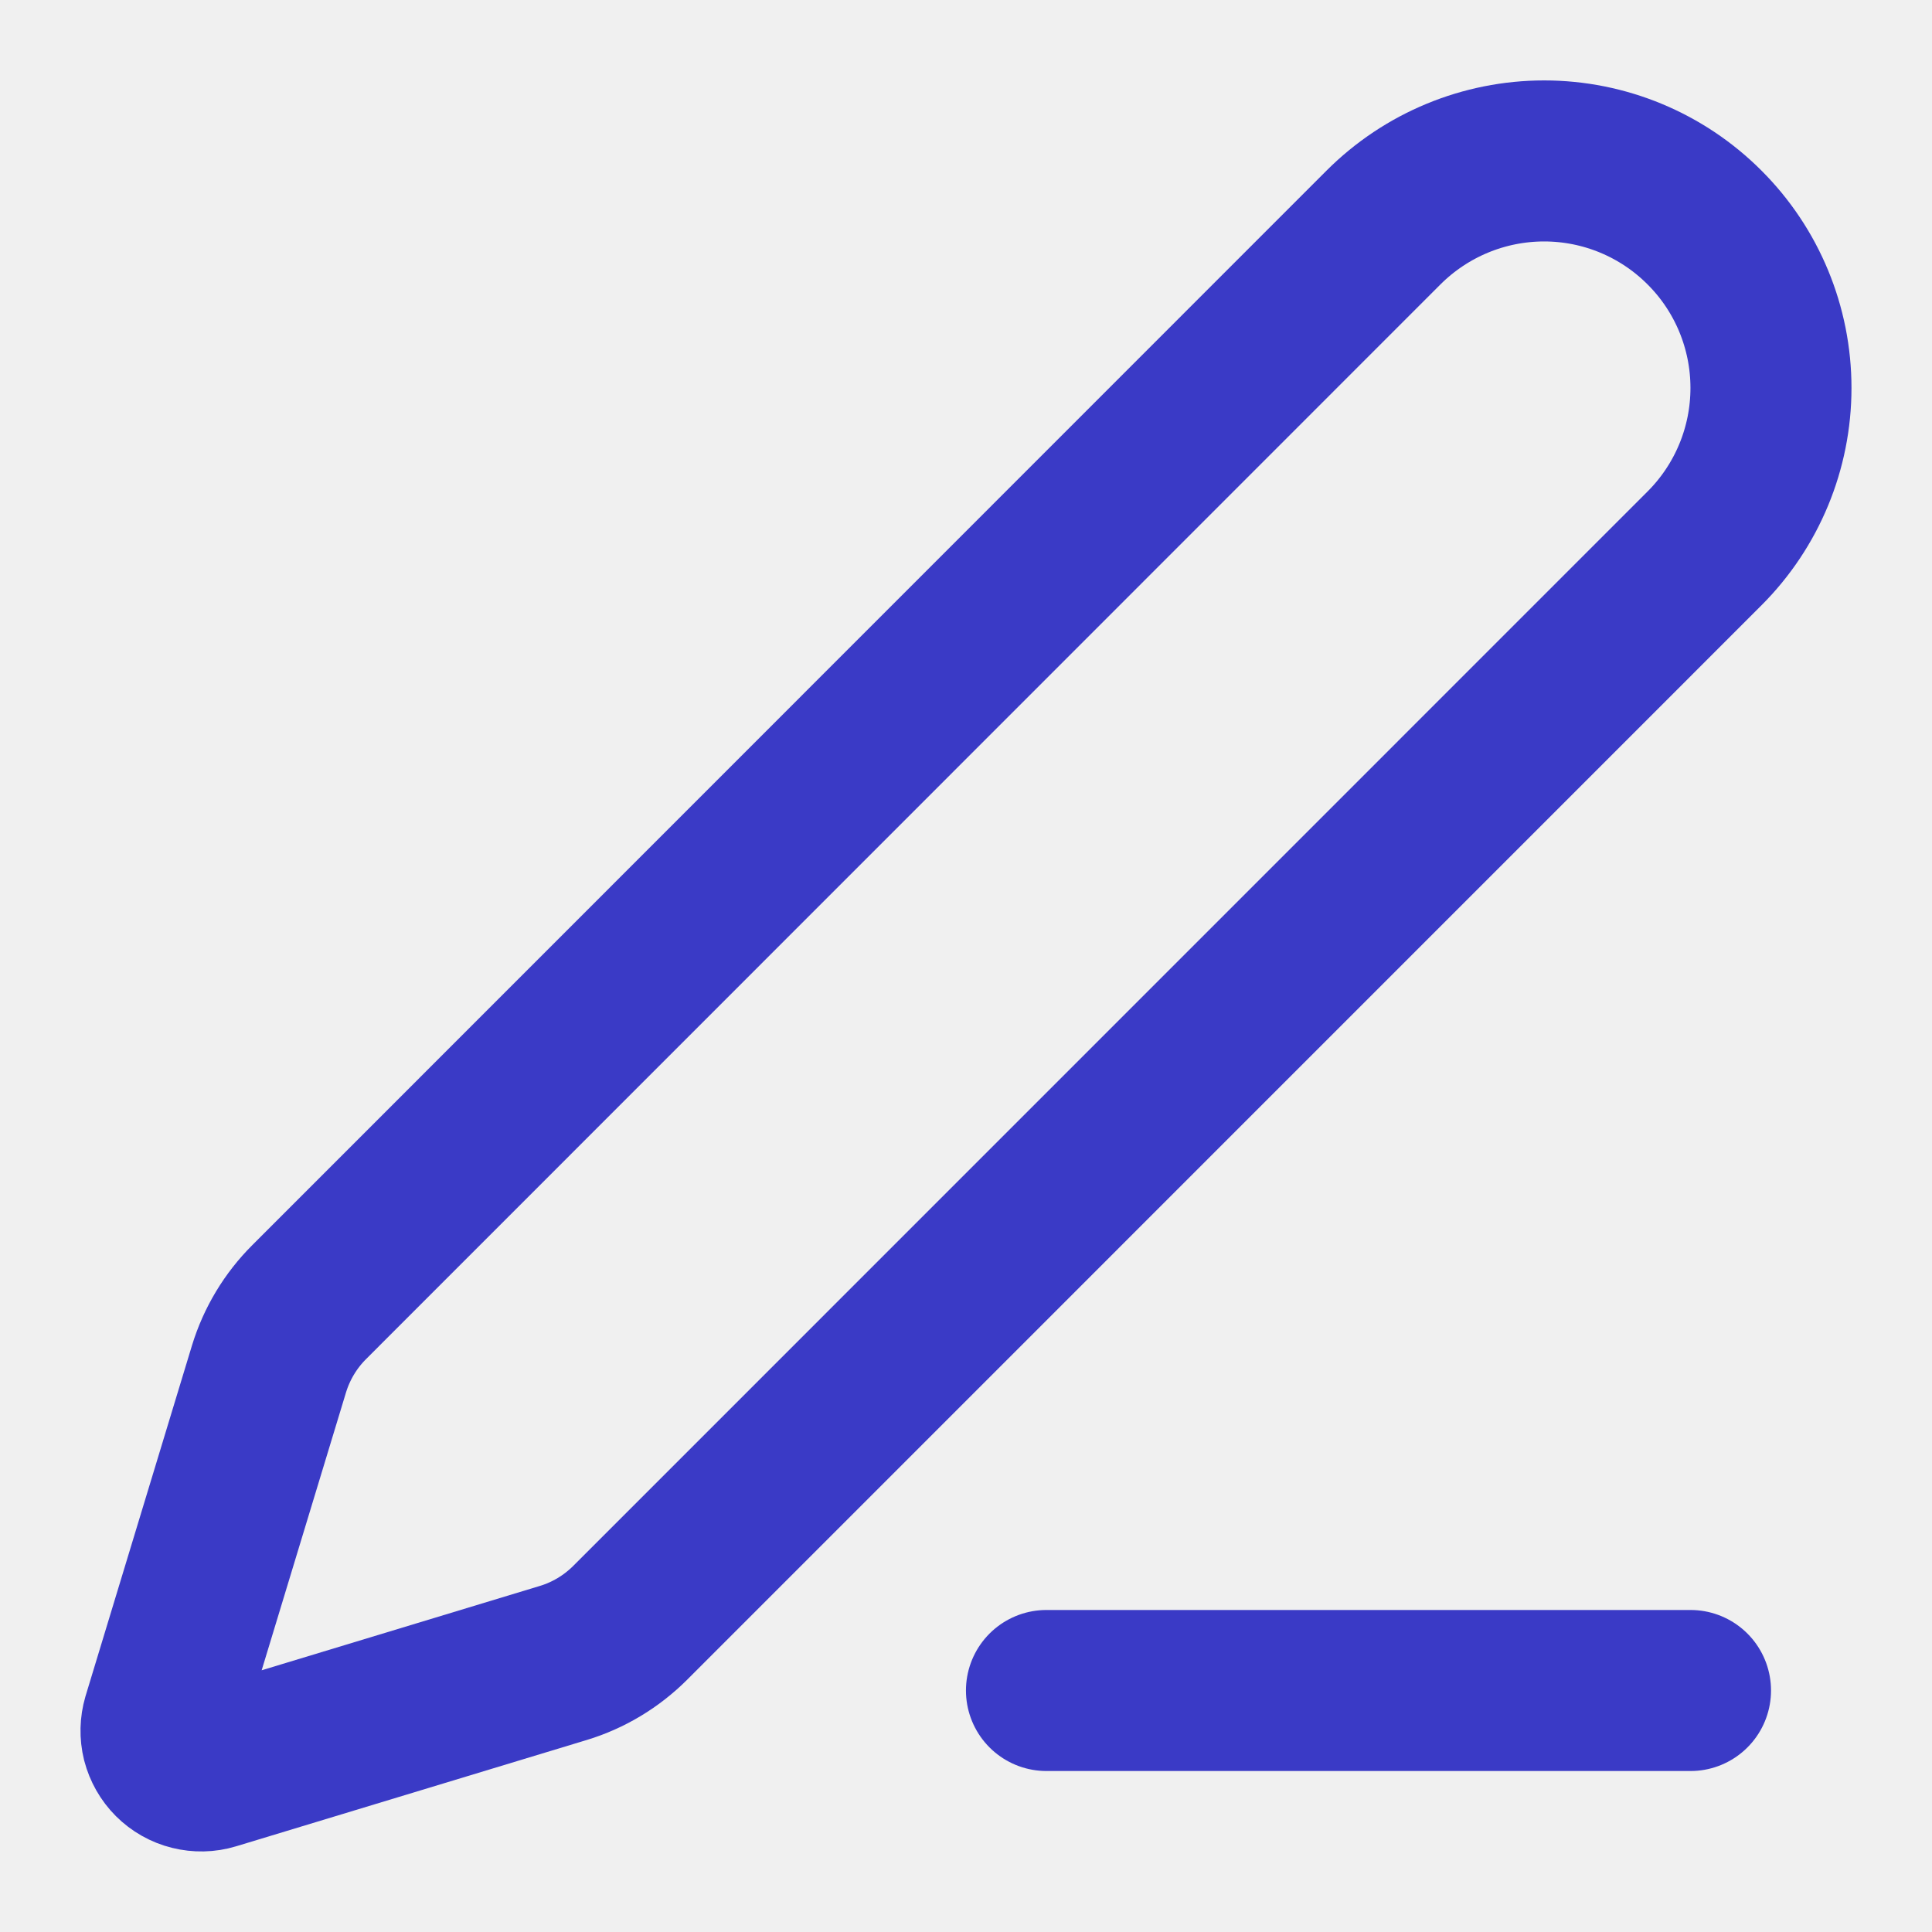
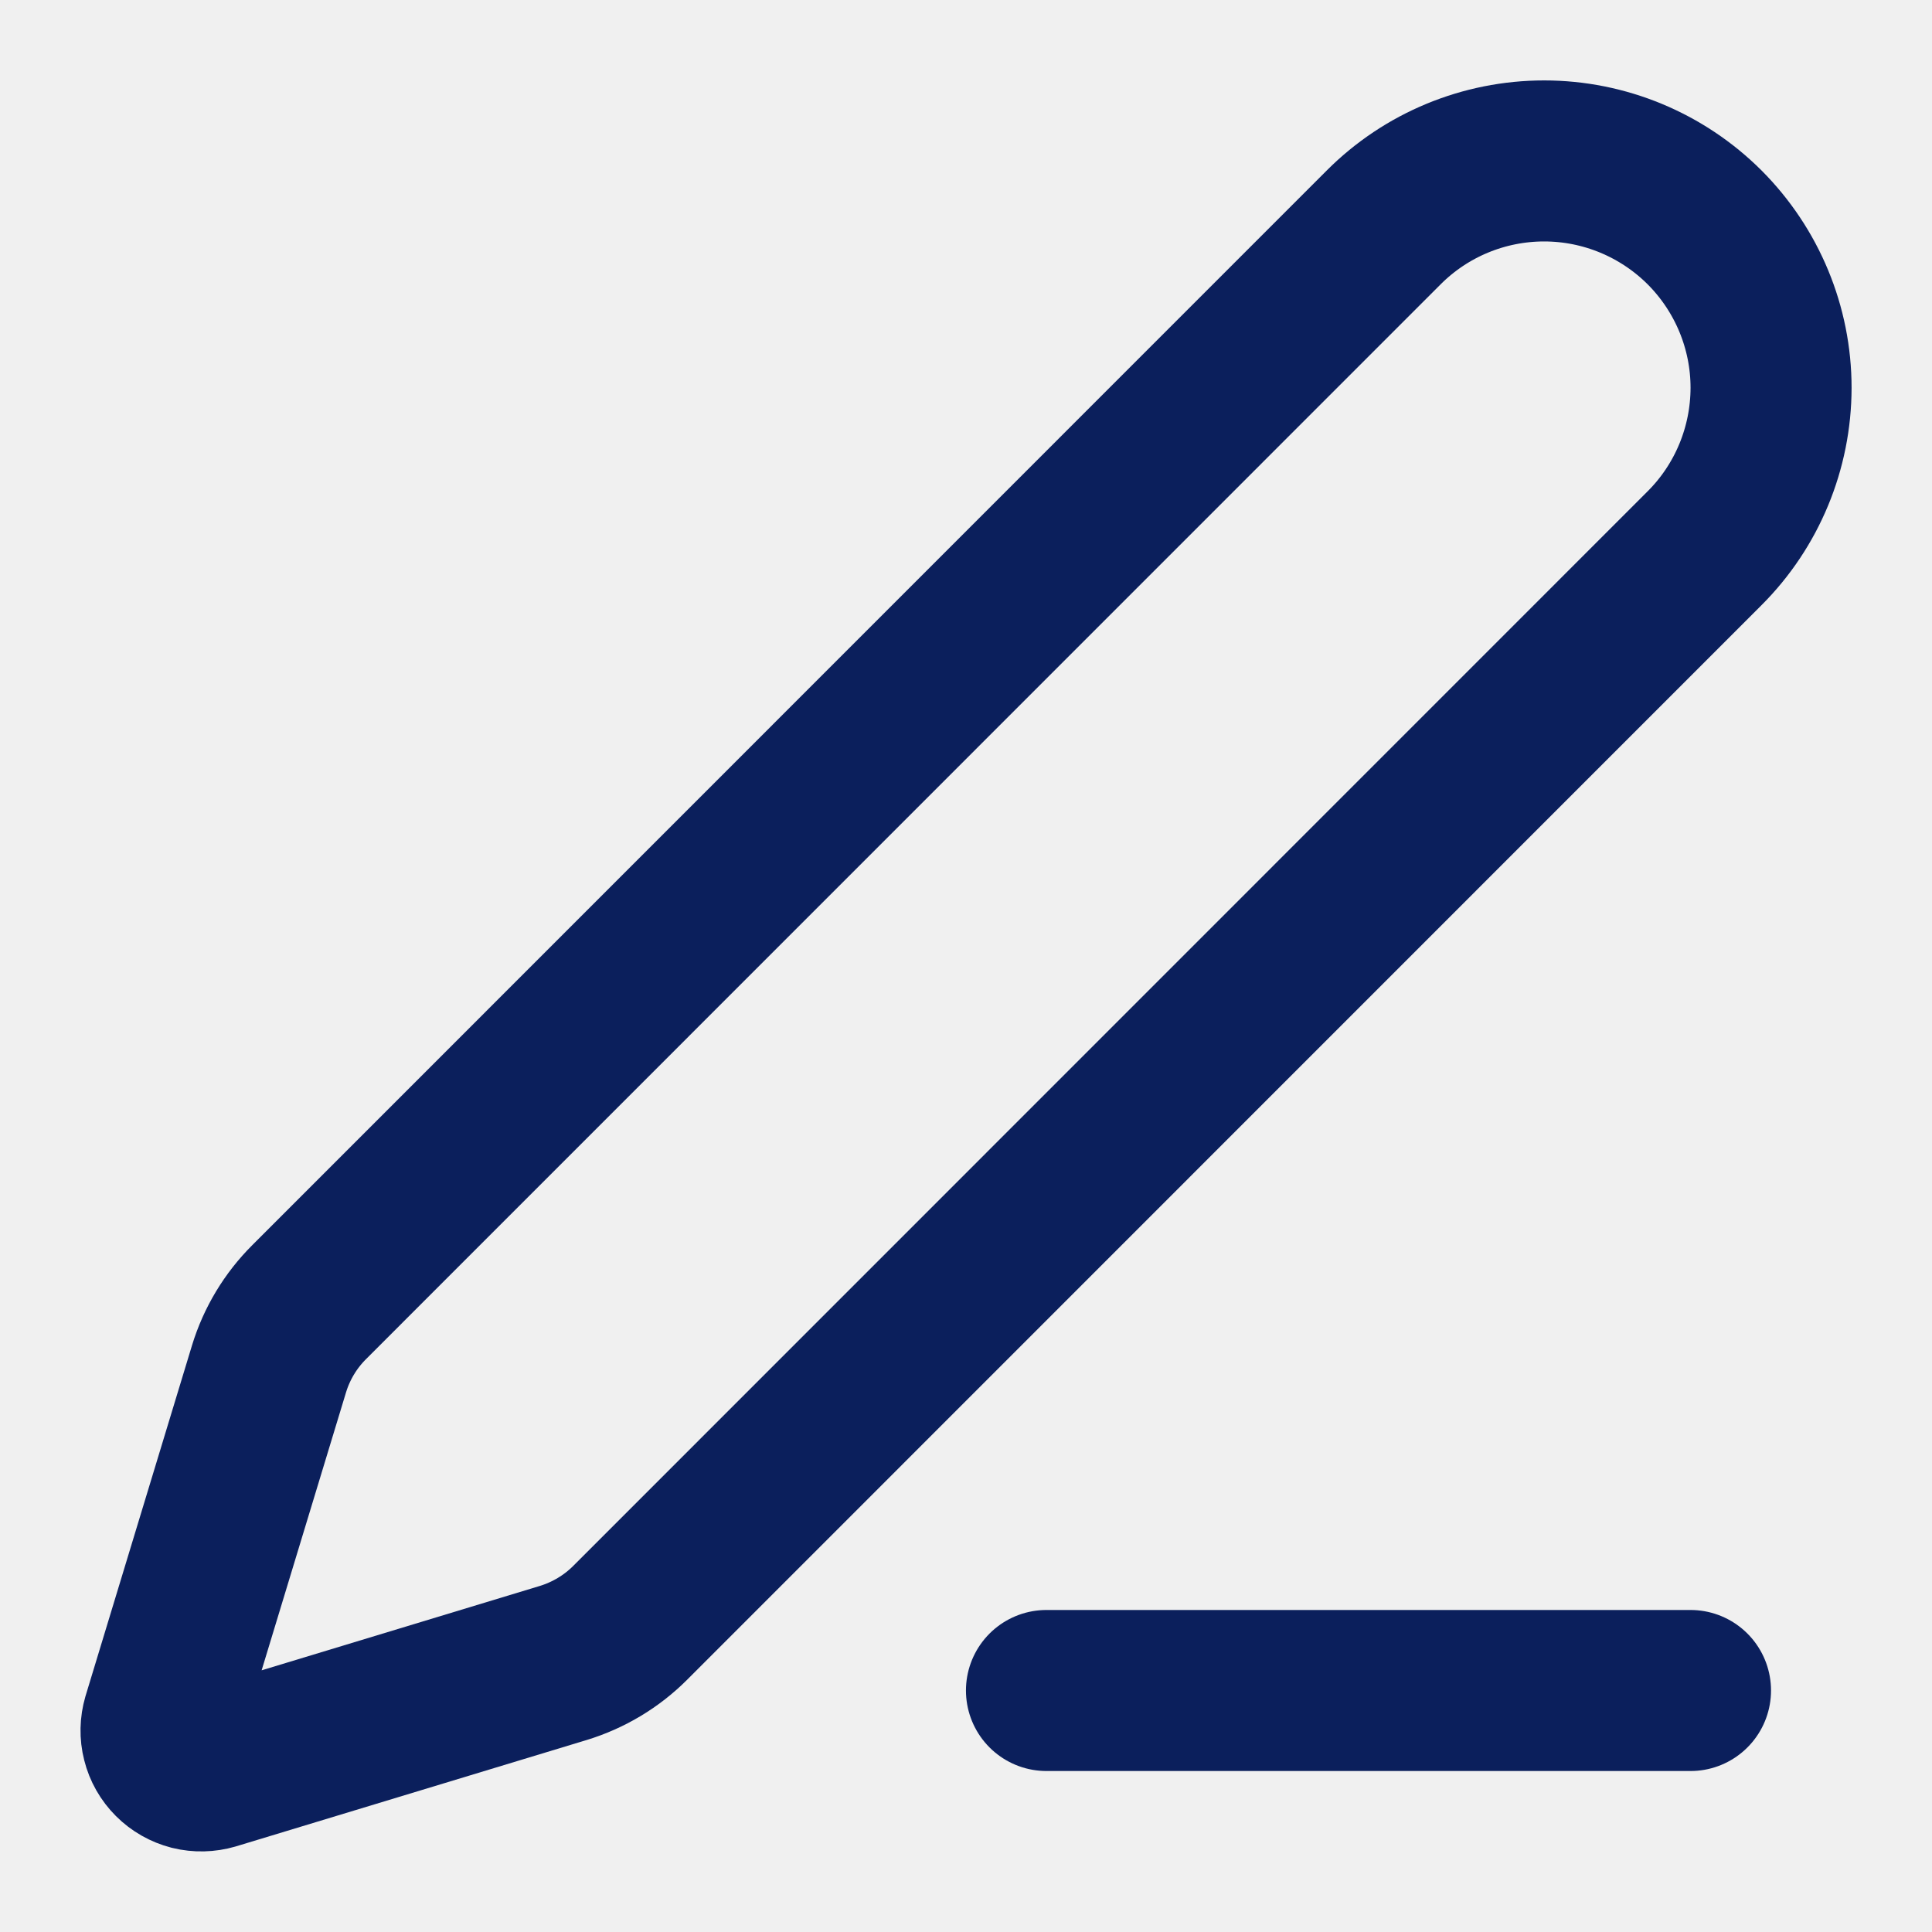
- <svg xmlns="http://www.w3.org/2000/svg" preserveAspectRatio="none" overflow="visible" style="display: block;" width="20" height="20" viewBox="0 0 20 20" fill="none">
-   <g id="Icon" clip-path="url(#clip0_0_954)">
-     <path id="Vector" d="M10.833 17.5H17.5" stroke-width="1.667" stroke-linecap="round" stroke-linejoin="round" stroke="#3A3AC6" />
-     <path id="Vector_2" d="M17.645 5.677C18.086 5.236 18.333 4.639 18.333 4.016C18.333 3.393 18.086 2.795 17.645 2.355C17.205 1.914 16.608 1.666 15.985 1.666C15.361 1.666 14.764 1.914 14.323 2.354L3.202 13.478C3.008 13.671 2.865 13.909 2.785 14.17L1.684 17.797C1.663 17.869 1.661 17.945 1.679 18.018C1.698 18.091 1.736 18.158 1.789 18.211C1.842 18.264 1.909 18.302 1.982 18.32C2.055 18.338 2.131 18.337 2.203 18.315L5.831 17.215C6.092 17.136 6.329 16.993 6.522 16.801L17.645 5.677Z" stroke-width="1.667" stroke-linecap="round" stroke-linejoin="round" stroke="#3A3AC6" />
+ <svg xmlns="http://www.w3.org/2000/svg" width="20" height="20" viewBox="0 0 20 20" fill="none">
+   <g clip-path="url(#clip0_40000370_1791)">
+     <path d="M10.833 17.5H17.5" stroke-width="1.667" stroke-linecap="round" stroke-linejoin="round" stroke="#0B1F5C" />
+     <path d="M17.645 5.676C18.086 5.236 18.333 4.638 18.334 4.015C18.334 3.392 18.086 2.795 17.646 2.354C17.205 1.914 16.608 1.666 15.985 1.666C15.362 1.666 14.764 1.913 14.324 2.354L3.202 13.478C3.008 13.671 2.865 13.908 2.785 14.17L1.684 17.796C1.663 17.868 1.661 17.945 1.68 18.018C1.698 18.091 1.736 18.157 1.789 18.21C1.843 18.264 1.909 18.301 1.982 18.32C2.055 18.338 2.132 18.336 2.204 18.315L5.831 17.215C6.092 17.135 6.33 16.993 6.523 16.8L17.645 5.676Z" stroke-width="1.667" stroke-linecap="round" stroke-linejoin="round" stroke="#0B1F5C" />
  </g>
  <defs>
-     <clipPath id="clip0_0_954">
+     <clipPath id="clip0_40000370_1791">
      <rect width="20" height="20" fill="white" />
    </clipPath>
  </defs>
</svg>
